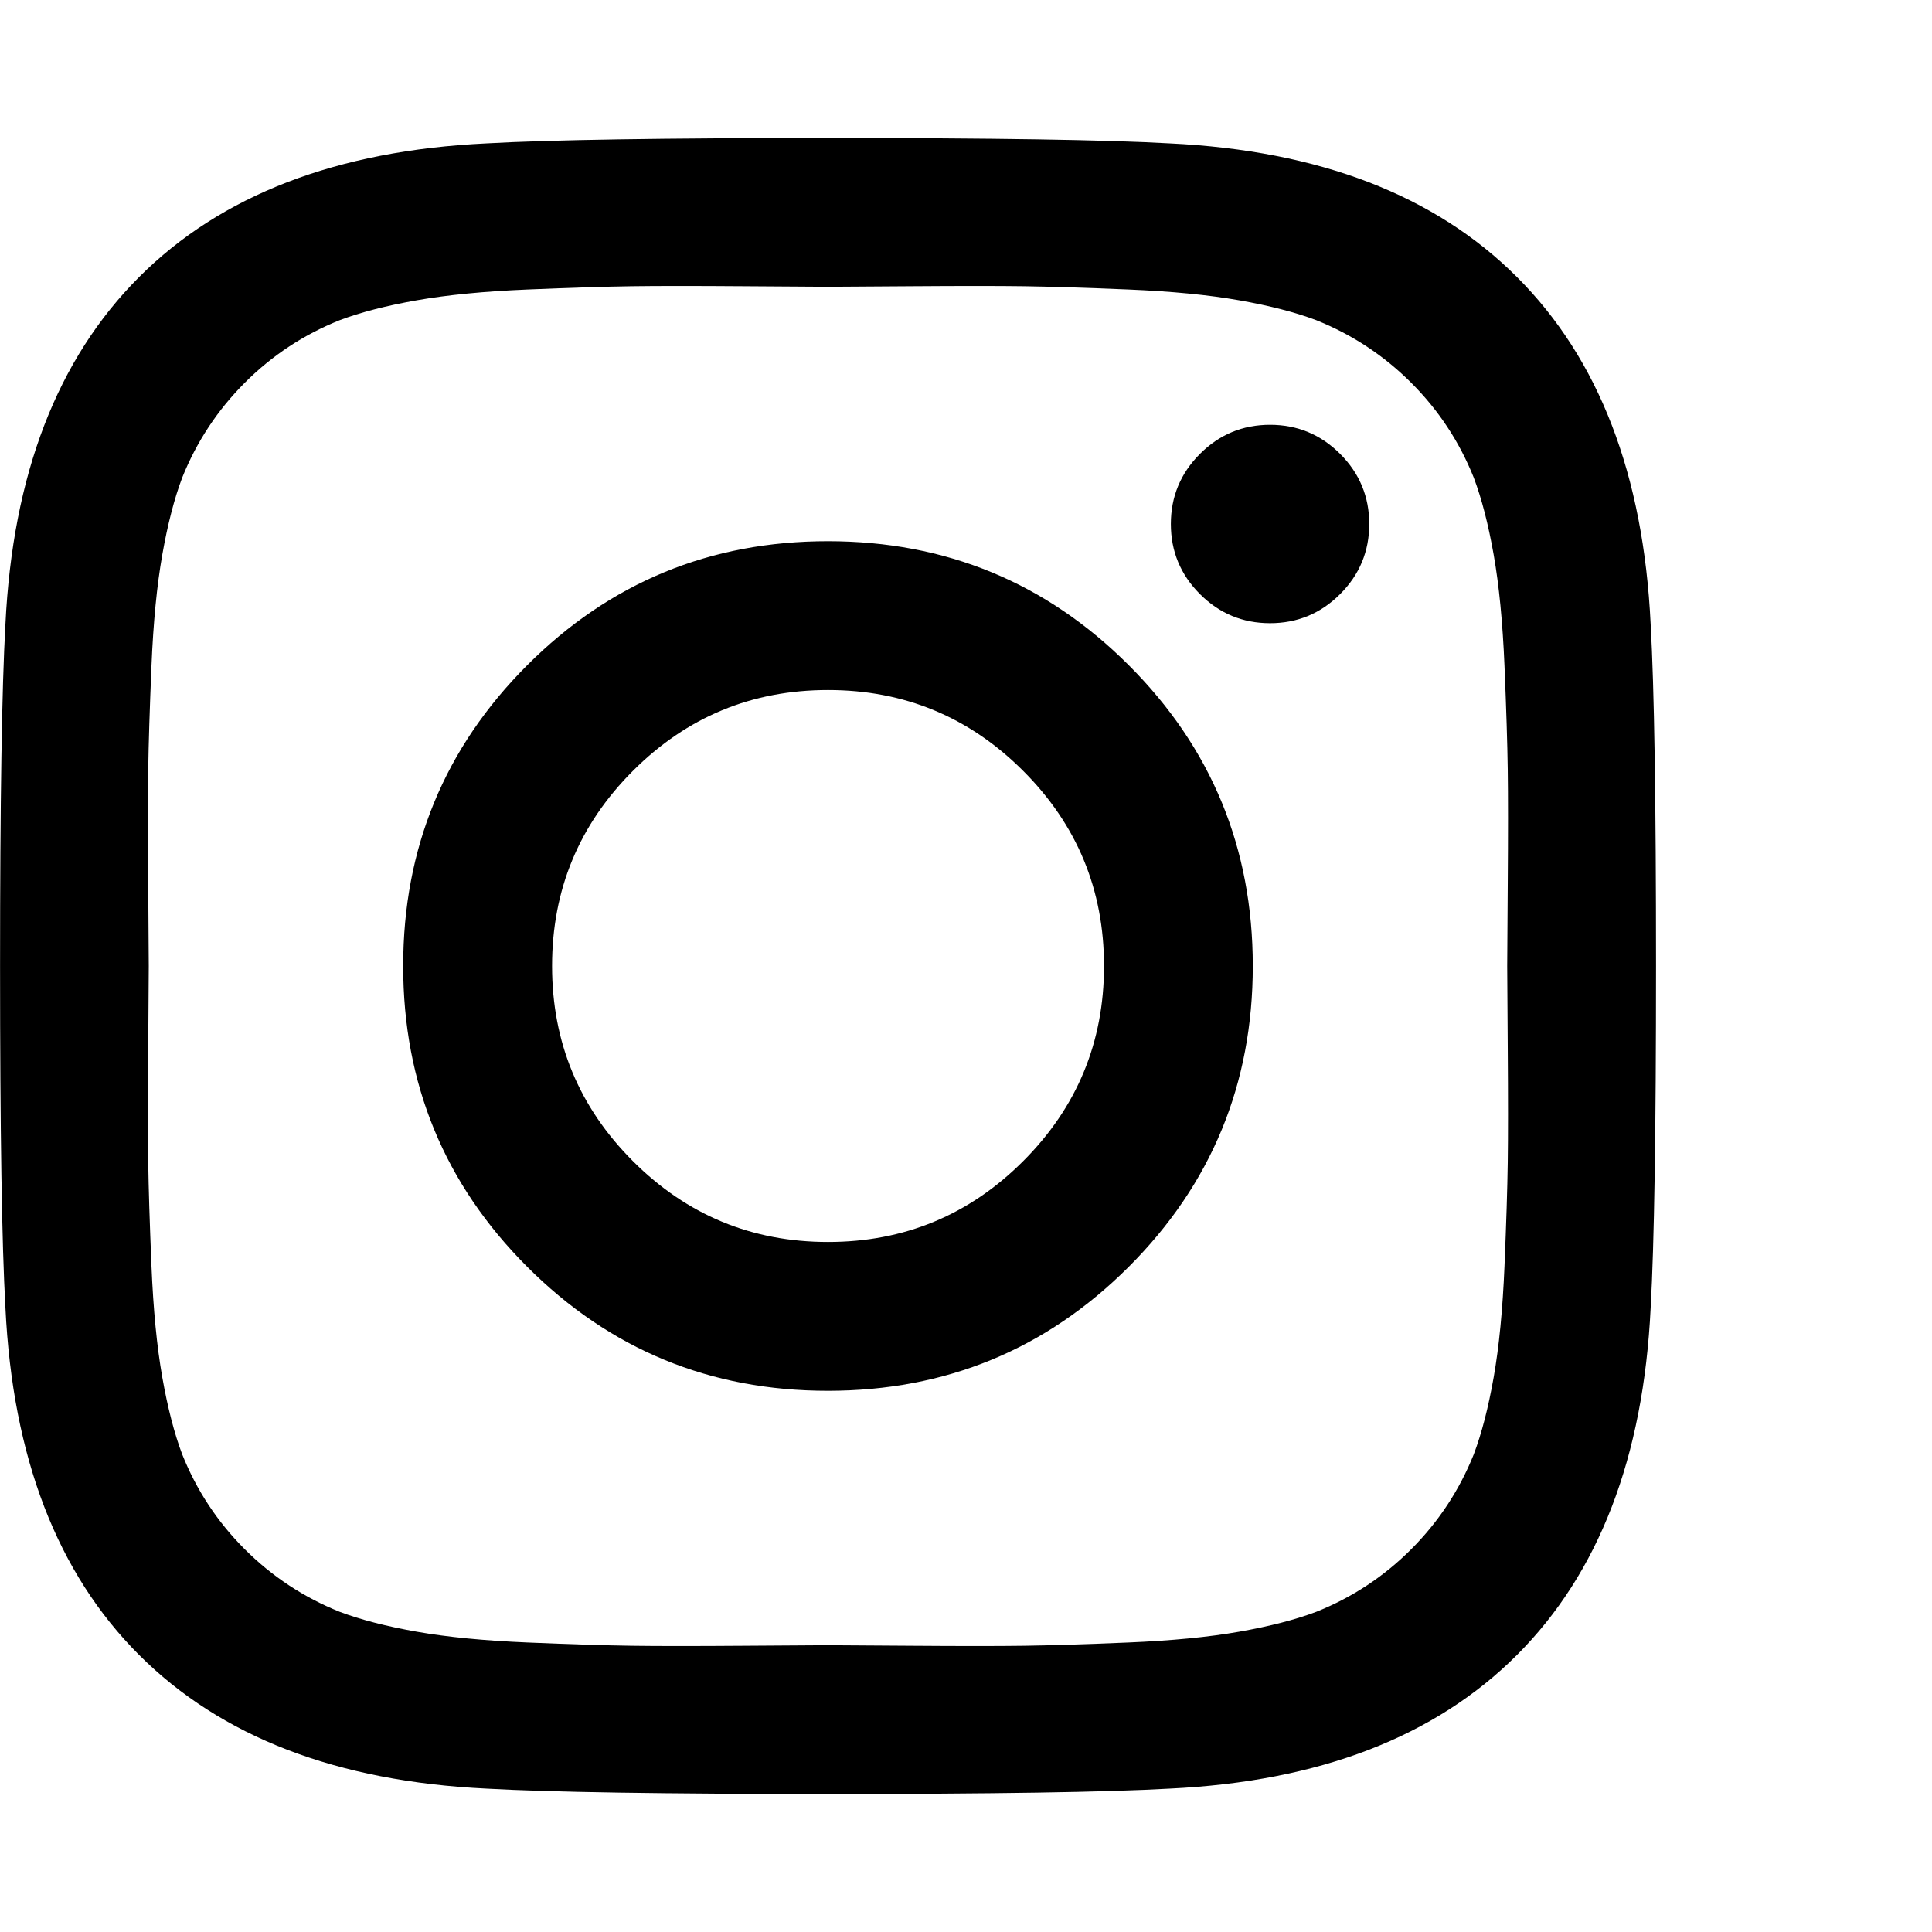
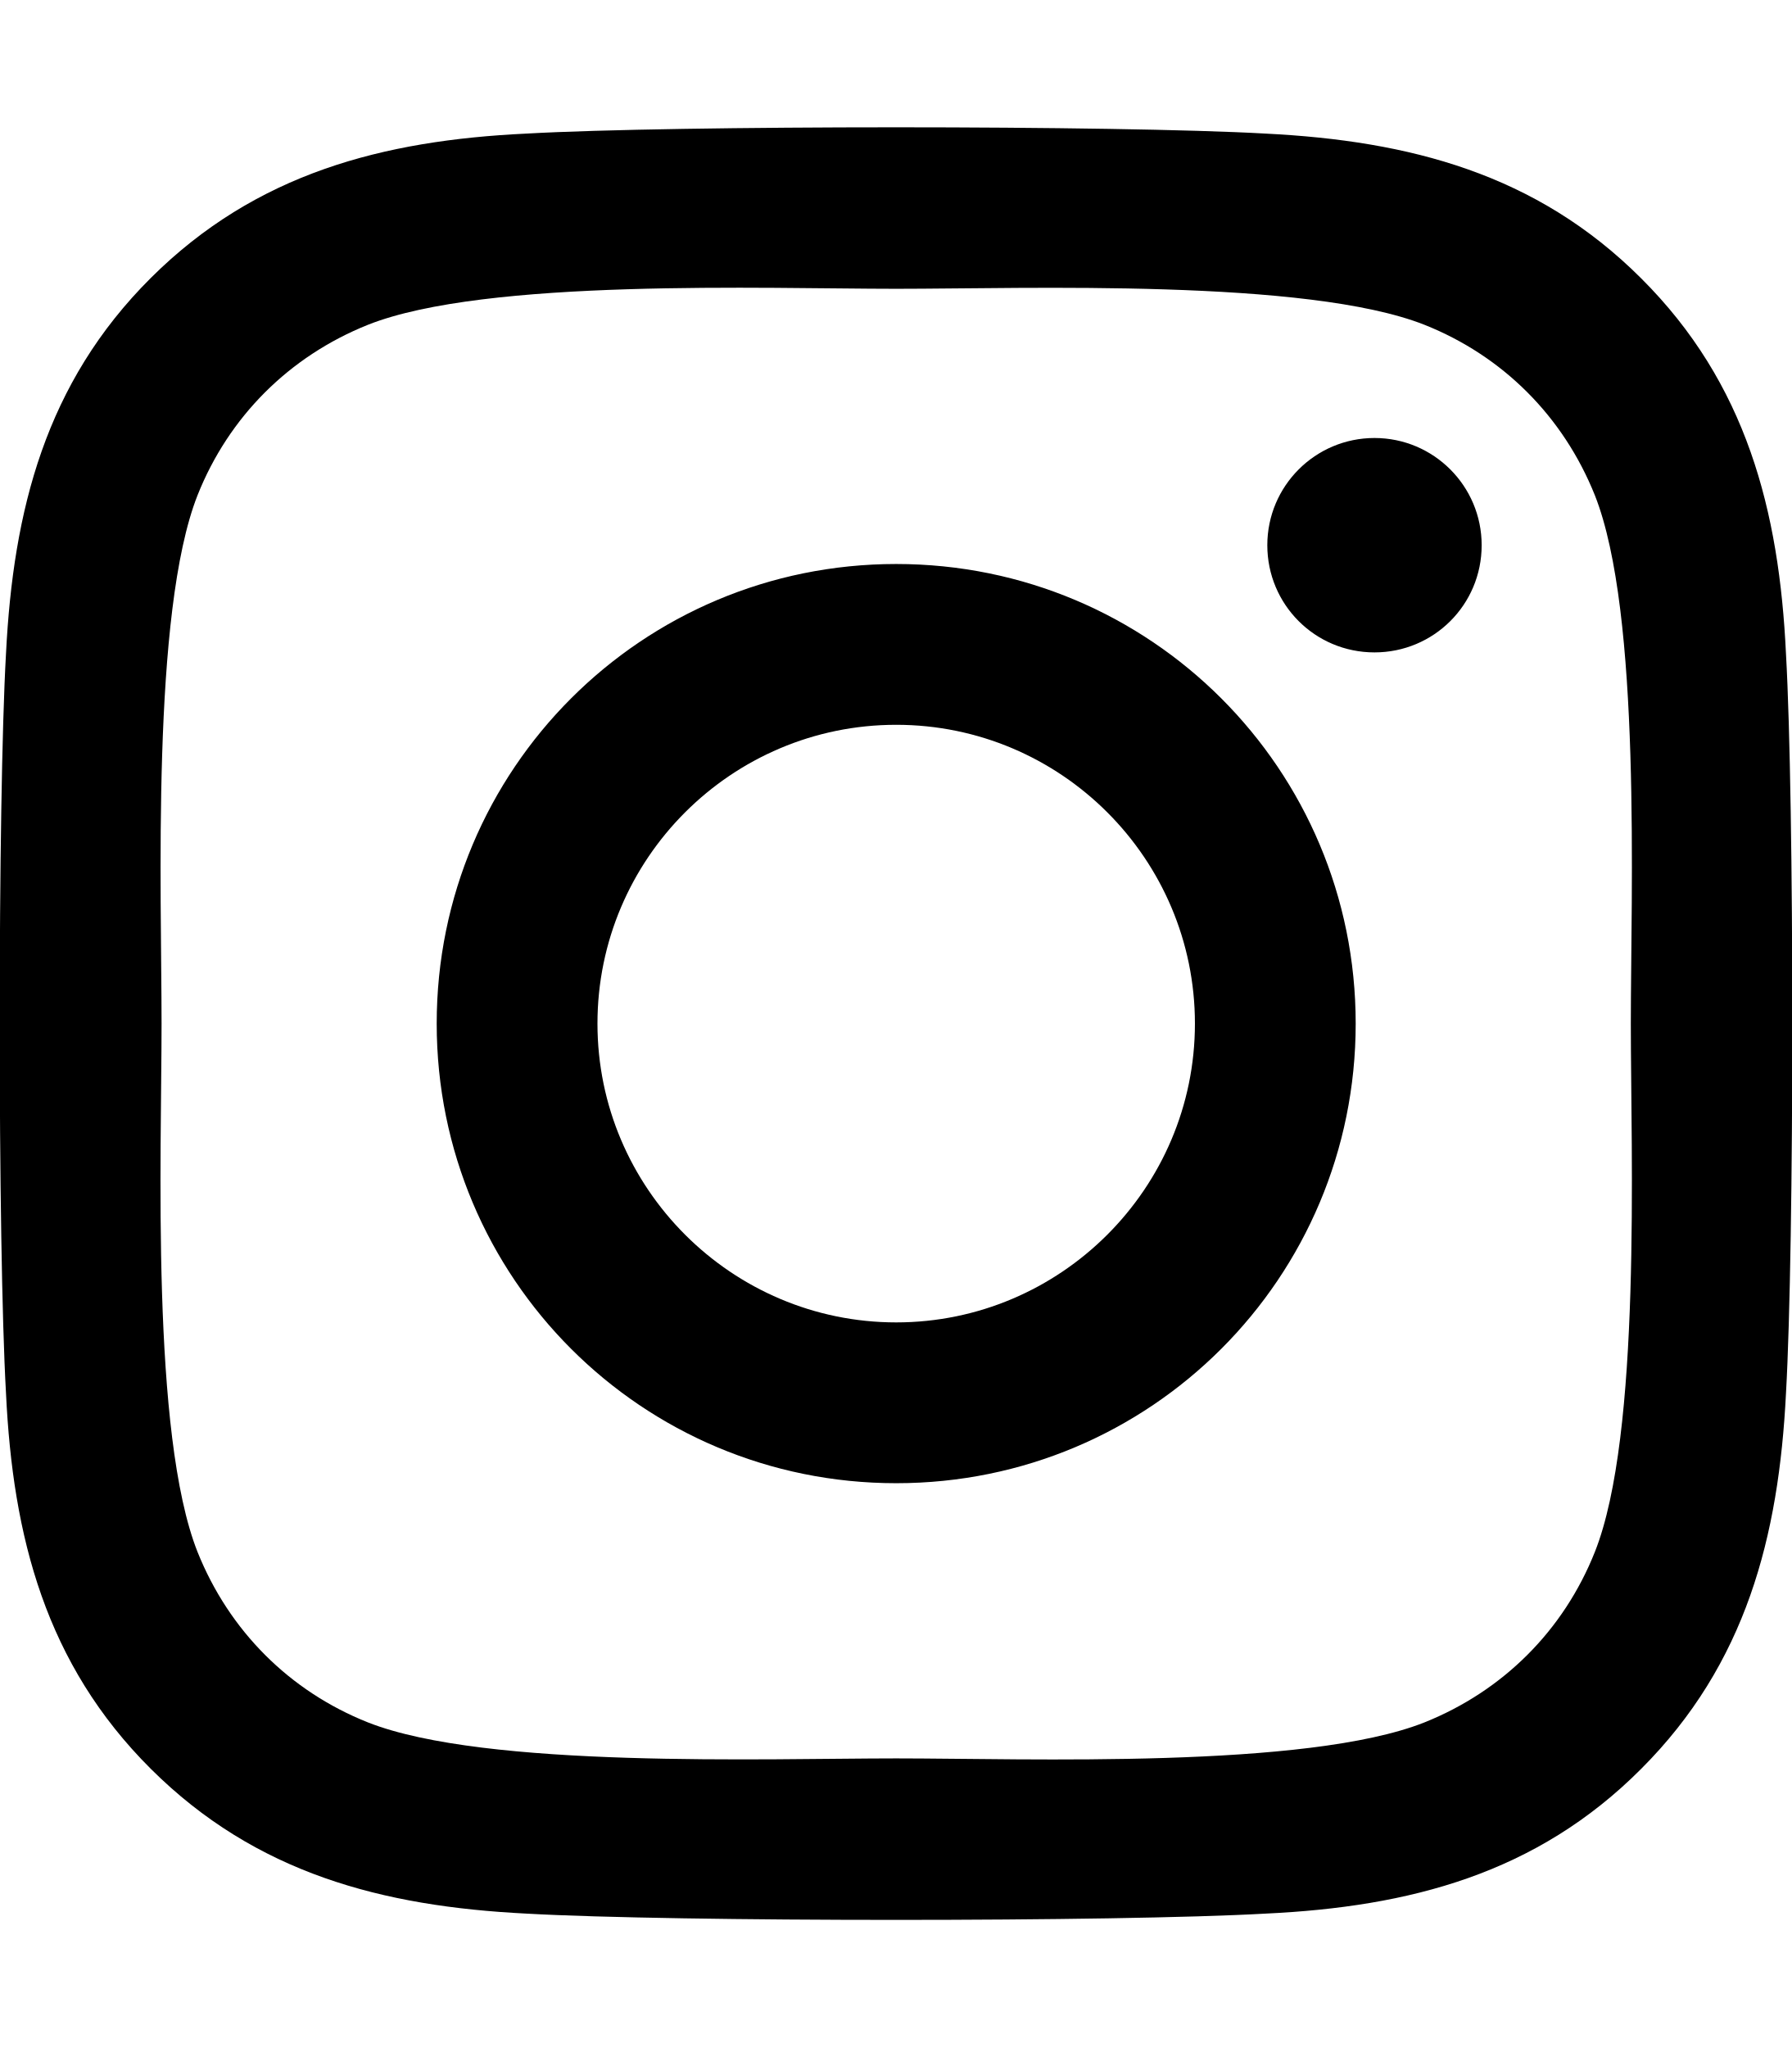
- <svg xmlns="http://www.w3.org/2000/svg" width="32" height="32" viewBox="0 0 32 32">
-   <path d="M18.286 16q0-1.893-1.339-3.232t-3.232-1.339-3.232 1.339T9.144 16t1.339 3.232 3.232 1.339 3.232-1.339T18.286 16zm2.464 0q0 2.929-2.054 4.982t-4.982 2.054-4.982-2.054T6.678 16t2.054-4.982 4.982-2.054 4.982 2.054T20.75 16zm1.929-7.321q0 .679-.482 1.161t-1.161.482-1.161-.482-.482-1.161.482-1.161 1.161-.482 1.161.482.482 1.161zM13.714 4.75l-1.366-.009q-1.241-.009-1.884 0t-1.723.054-1.839.179-1.277.33q-.893.357-1.571 1.036T3.018 7.911q-.196.518-.33 1.277t-.179 1.839-.054 1.723 0 1.884T2.464 16t-.009 1.366 0 1.884.054 1.723.179 1.839.33 1.277q.357.893 1.036 1.571t1.571 1.036q.518.196 1.277.33t1.839.179 1.723.054 1.884 0 1.366-.009 1.366.009 1.884 0 1.723-.054 1.839-.179 1.277-.33q.893-.357 1.571-1.036t1.036-1.571q.196-.518.33-1.277t.179-1.839.054-1.723 0-1.884T24.964 16t.009-1.366 0-1.884-.054-1.723-.179-1.839-.33-1.277q-.357-.893-1.036-1.571t-1.571-1.036q-.518-.196-1.277-.33t-1.839-.179-1.723-.054-1.884 0-1.366.009zM27.429 16q0 4.089-.089 5.661-.179 3.714-2.214 5.75t-5.75 2.214q-1.571.089-5.661.089t-5.661-.089q-3.714-.179-5.75-2.214T.09 21.661Q.001 20.09.001 16t.089-5.661q.179-3.714 2.214-5.75t5.75-2.214q1.571-.089 5.661-.089t5.661.089q3.714.179 5.75 2.214t2.214 5.75q.089 1.571.089 5.661z" />
+ <svg xmlns="http://www.w3.org/2000/svg" viewBox="0 0 448 512">
+   <path d="M224.1 141c-63.6 0-114.9 51.3-114.9 114.9s51.3 114.9 114.9 114.9S339 319.5 339 255.9 287.7 141 224.1 141zm0 189.6c-41.1 0-74.7-33.5-74.7-74.7s33.5-74.7 74.7-74.7 74.7 33.5 74.7 74.7-33.6 74.7-74.7 74.7zm146.4-194.3c0 14.9-12 26.8-26.8 26.8-14.9 0-26.8-12-26.8-26.8s12-26.8 26.8-26.8 26.8 12 26.8 26.8zm76.1 27.2c-1.7-35.9-9.9-67.7-36.2-93.9-26.2-26.2-58-34.4-93.9-36.2-37-2.1-147.9-2.1-184.9 0-35.8 1.7-67.6 9.9-93.9 36.1s-34.4 58-36.2 93.9c-2.1 37-2.1 147.9 0 184.9 1.7 35.9 9.9 67.7 36.2 93.9s58 34.4 93.9 36.2c37 2.1 147.9 2.1 184.9 0 35.9-1.7 67.7-9.9 93.9-36.2 26.2-26.2 34.4-58 36.2-93.9 2.1-37 2.1-147.8 0-184.8zM398.8 388c-7.8 19.6-22.9 34.7-42.6 42.6-29.5 11.7-99.5 9-132.1 9s-102.7 2.6-132.1-9c-19.6-7.8-34.7-22.9-42.6-42.6-11.7-29.5-9-99.5-9-132.1s-2.6-102.7 9-132.1c7.8-19.6 22.9-34.7 42.6-42.6 29.5-11.7 99.5-9 132.1-9s102.7-2.6 132.1 9c19.6 7.8 34.7 22.9 42.6 42.6 11.7 29.5 9 99.5 9 132.1s2.7 102.7-9 132.1z" />
</svg>
